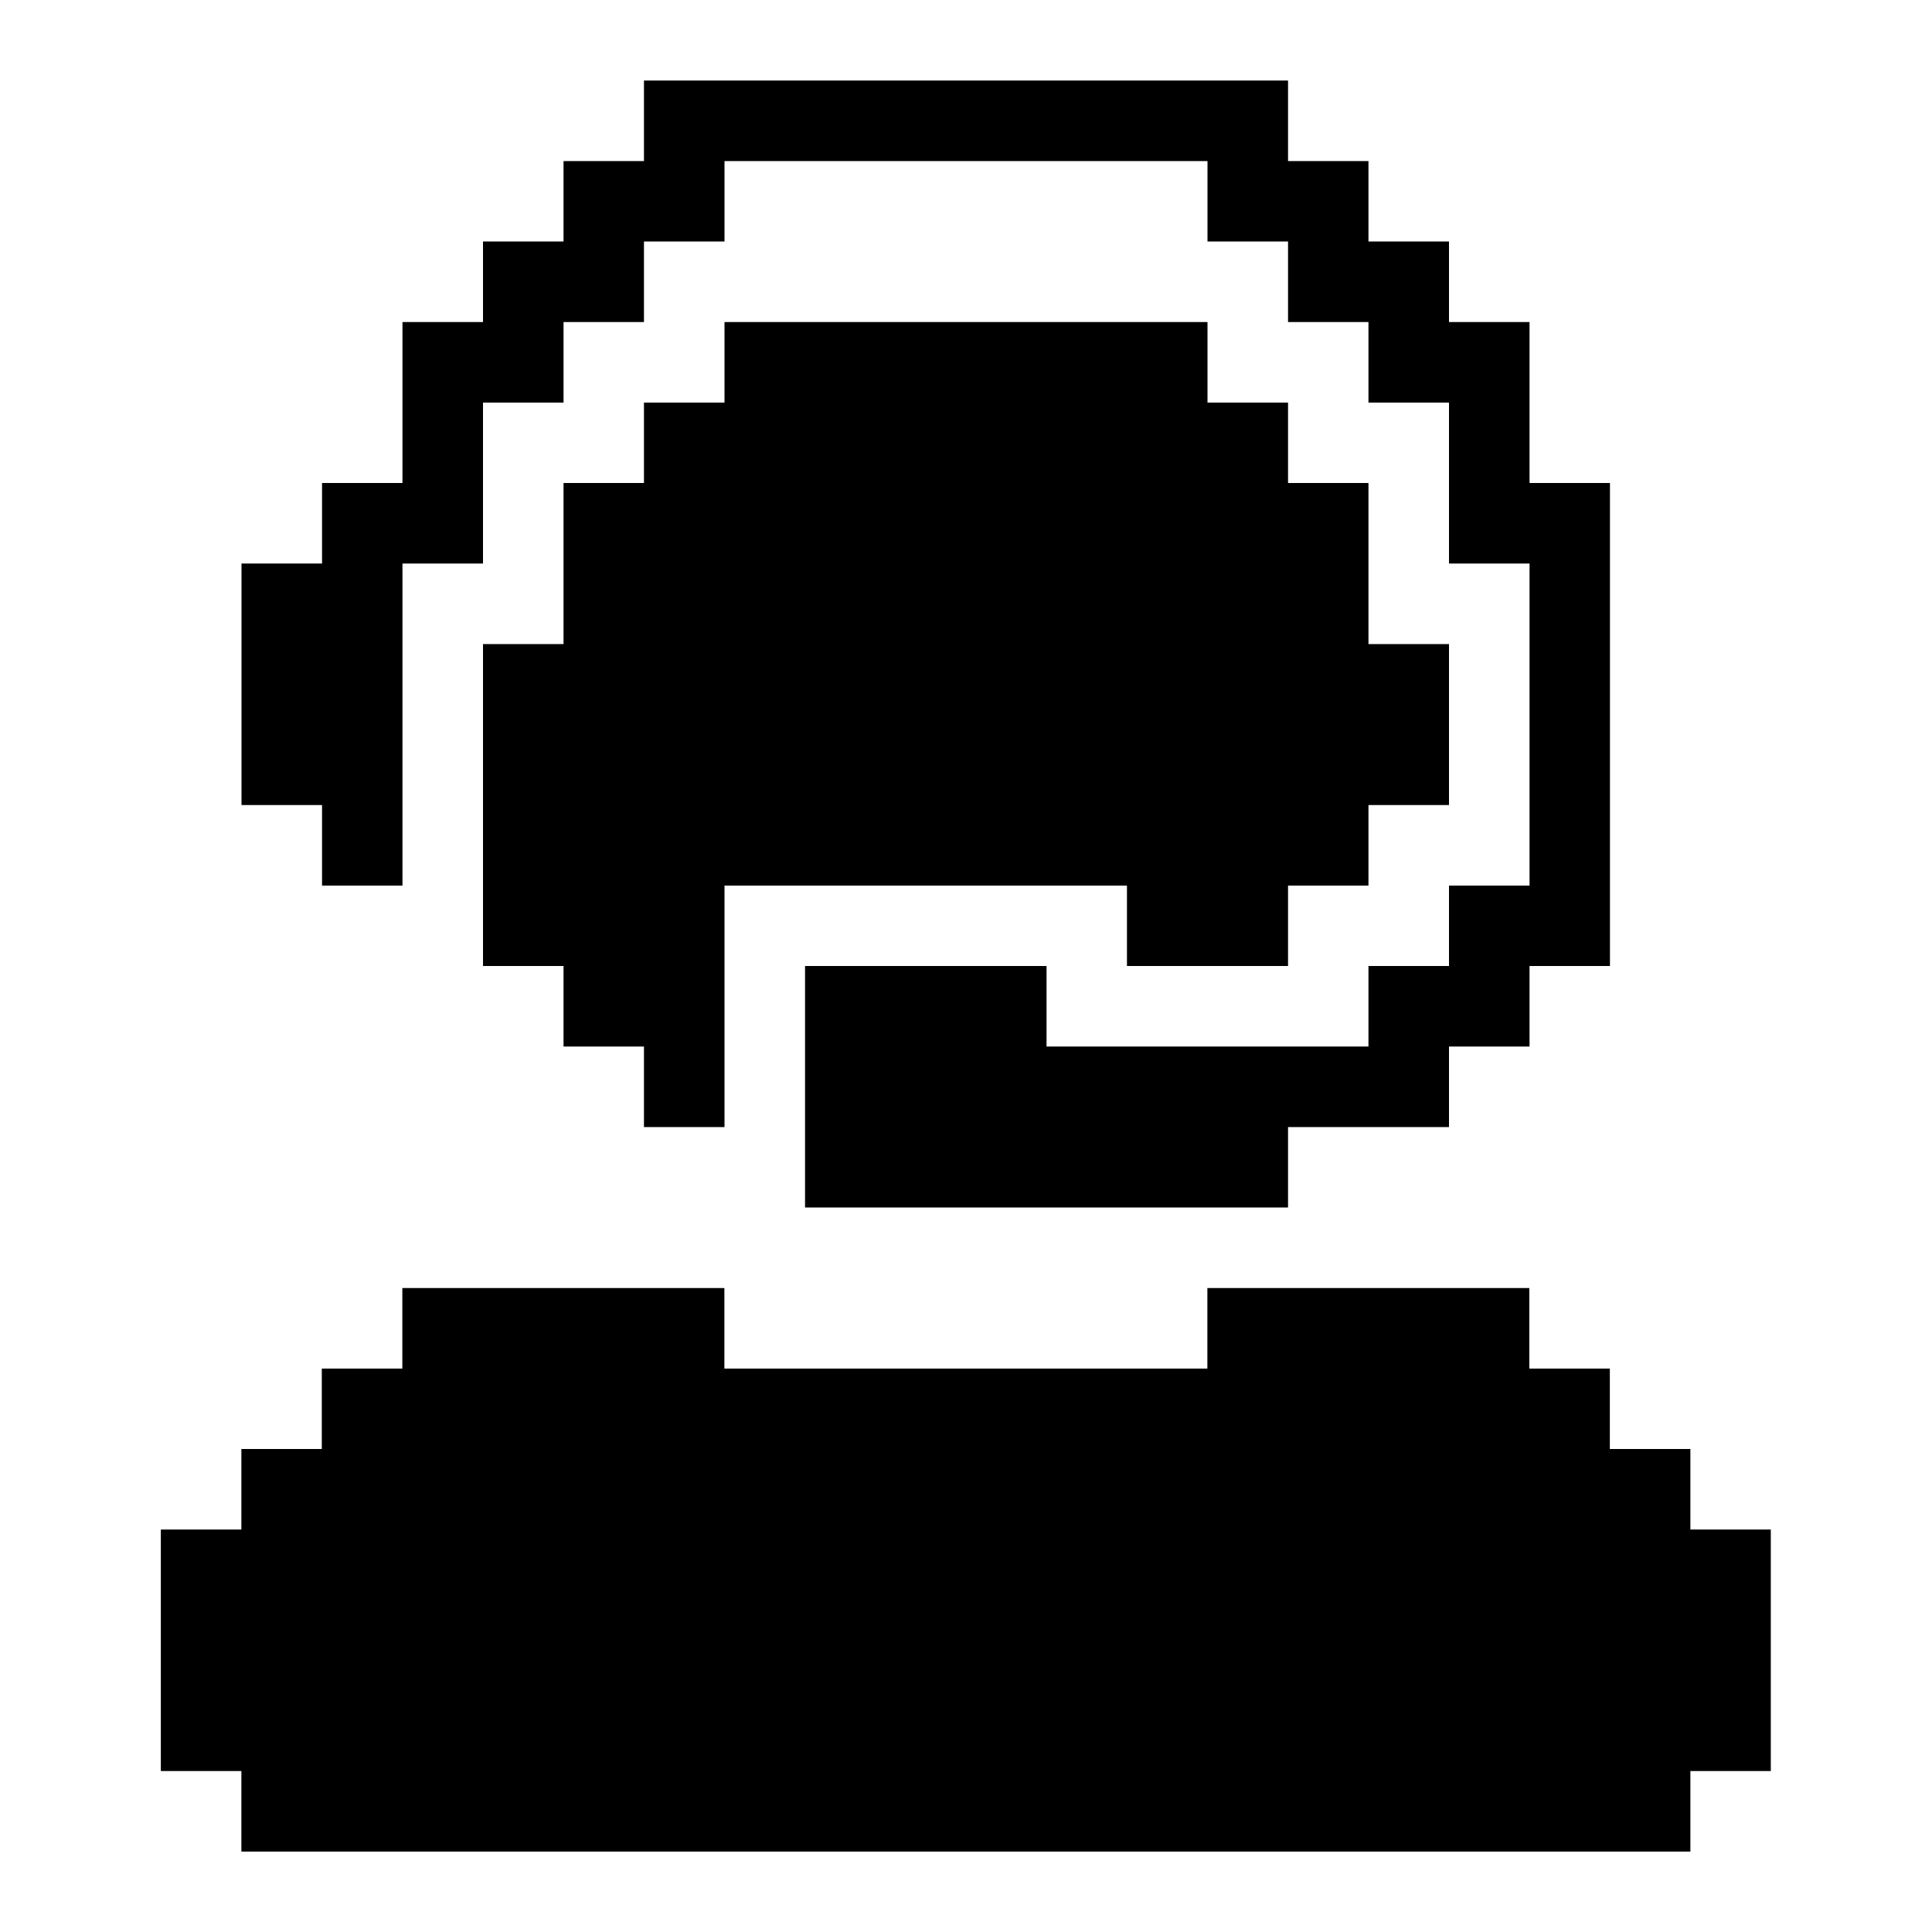
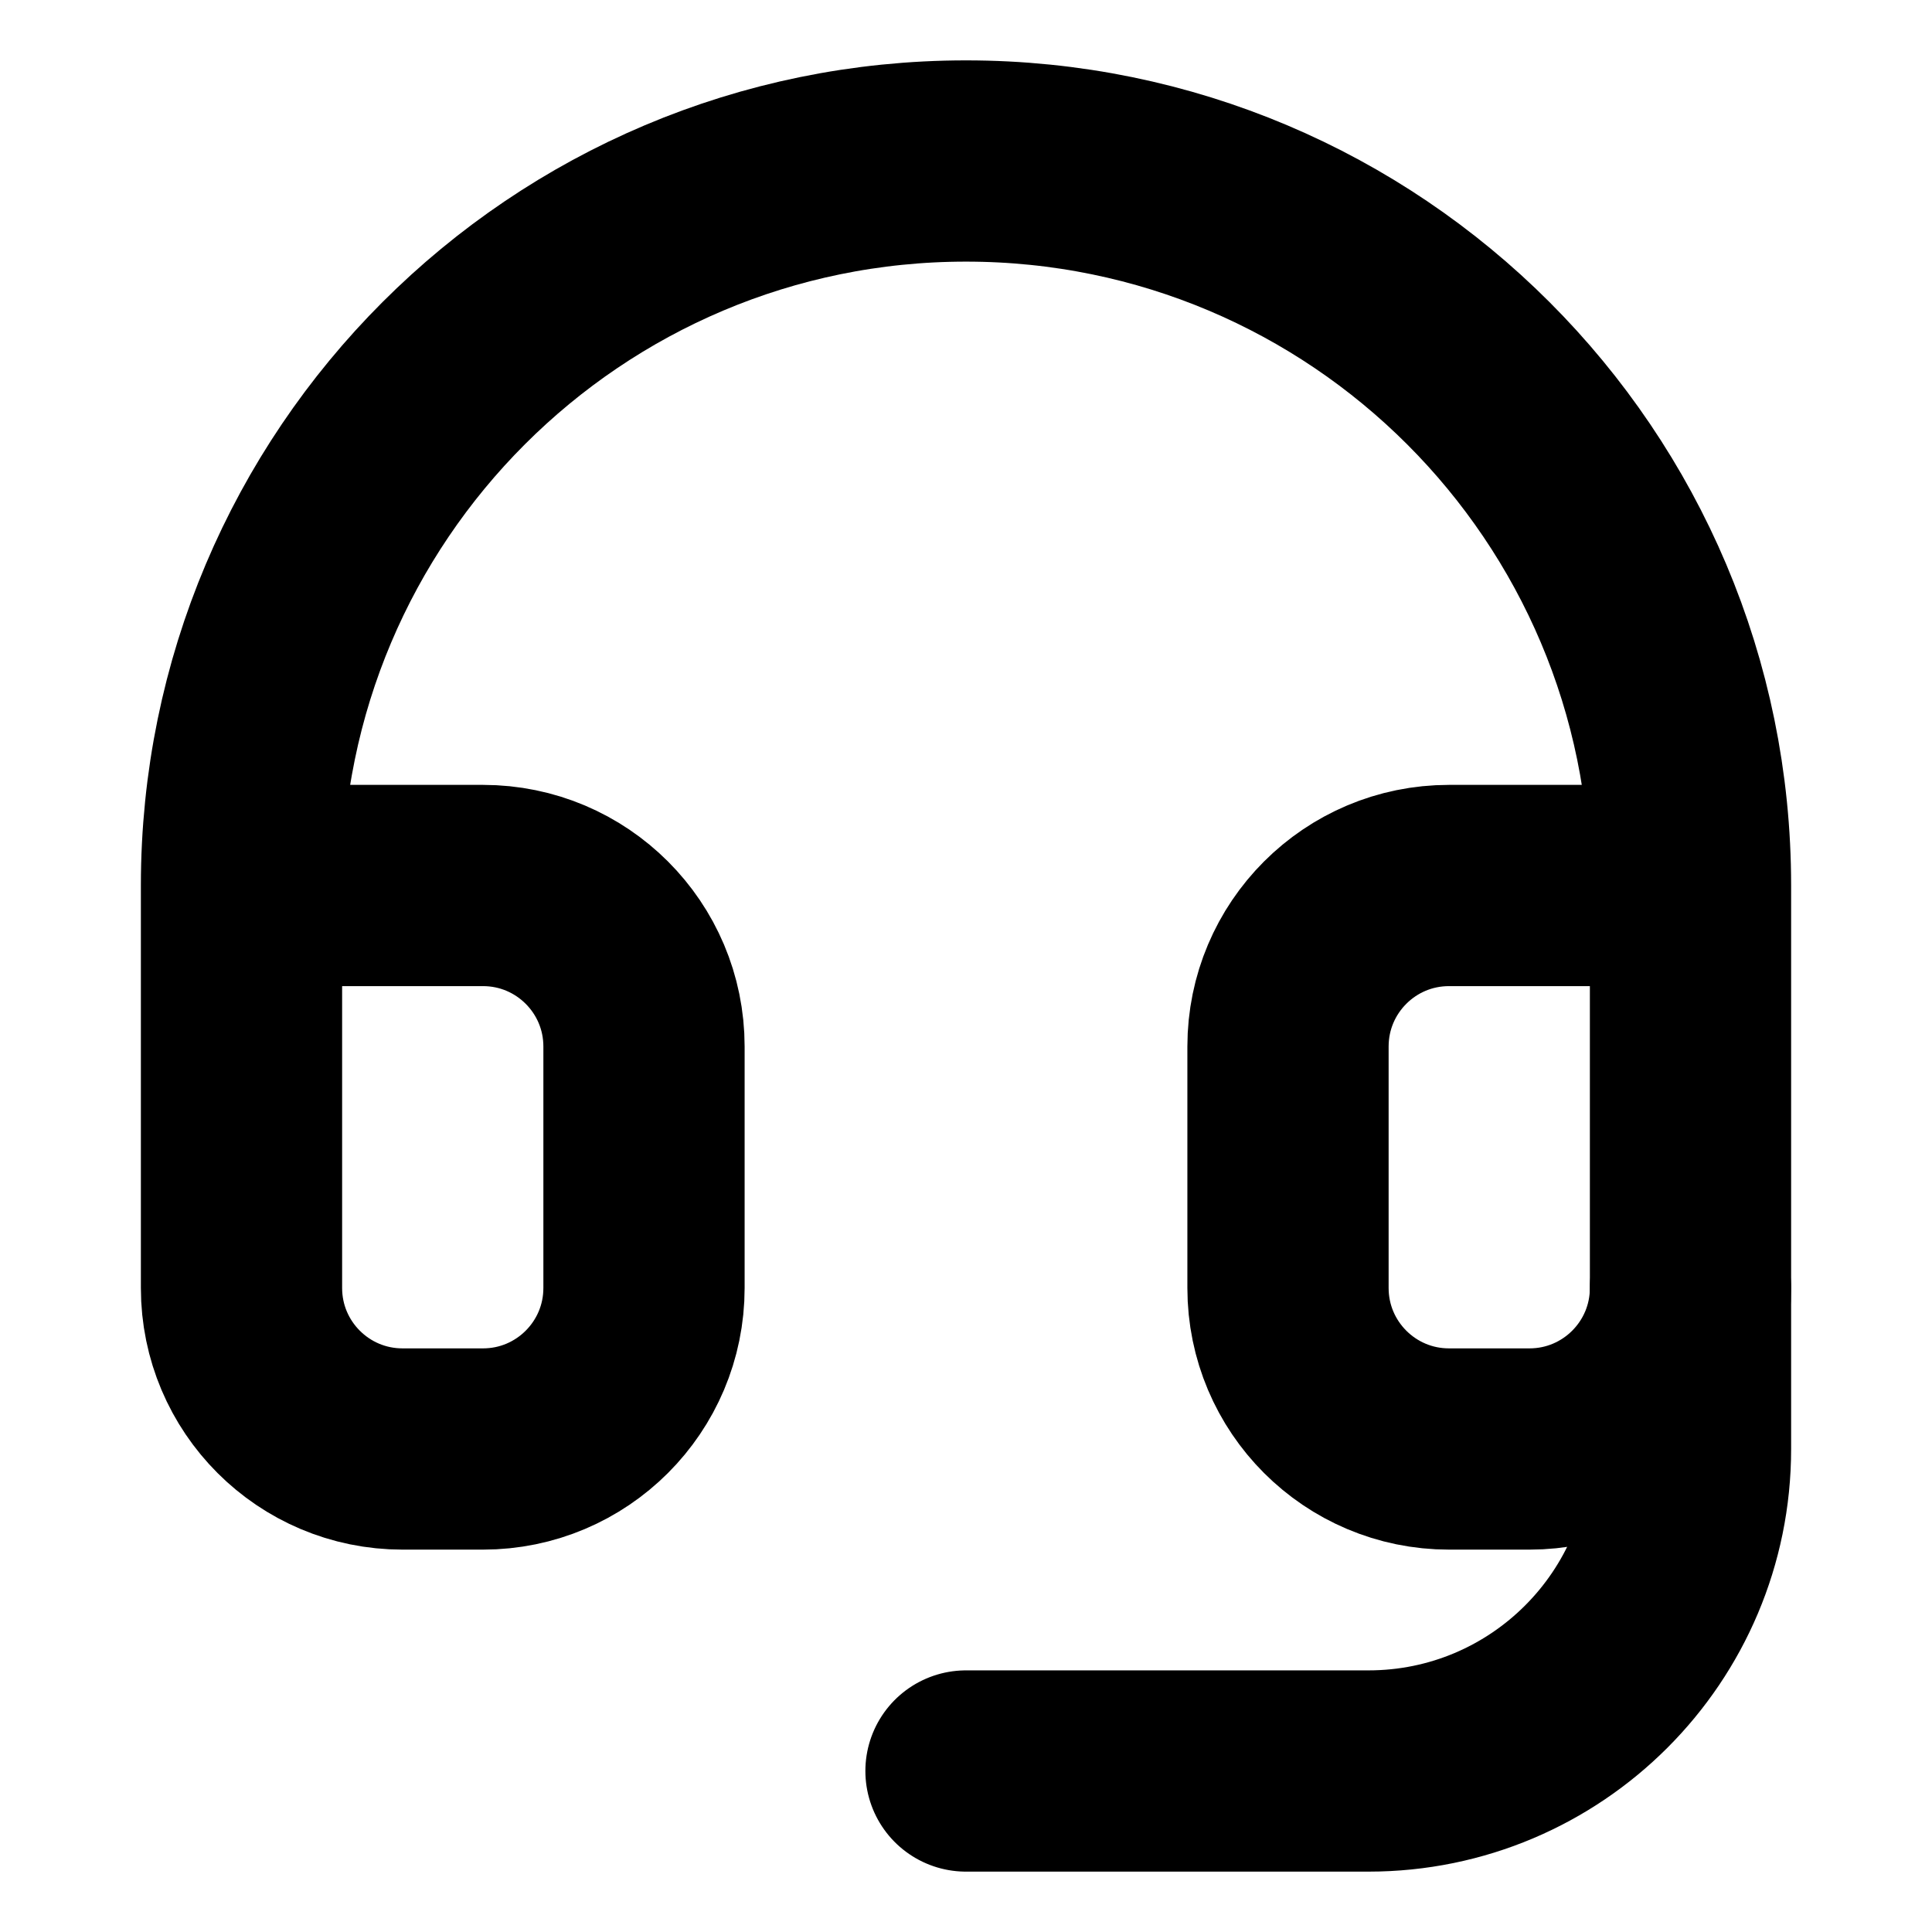
- <svg xmlns="http://www.w3.org/2000/svg" width="100%" height="100%" viewBox="0 0 16 16" fill="none">
-   <path d="M13.333 4V8H12.667V8.667H12V9.334H10.667V10H6.667V8H8.667V8.667H11.333V8H12V7.334H12.667V4.667H12V3.334H11.333V2.667H10.667V2H10V1.334H6V2H5.333V2.667H4.667V3.334H4V4.667H3.333V7.334H2.667V6.667H2V4.667H2.667V4H3.333V2.667H4V2H4.667V1.334H5.333V0.667H10.667V1.334H11.333V2H12V2.667H12.667V4H13.333Z" fill="currentColor" />
-   <path d="M12 5.334V6.667H11.333V7.334H10.667V8H9.333V7.334H6V9.334H5.333V8.667H4.667V8H4V5.334H4.667V4H5.333V3.334H6V2.667H10V3.334H10.667V4H11.333V5.334H12Z" fill="currentColor" />
-   <path d="M14.665 12.667V14.667H13.999V15.334H1.999V14.667H1.332V12.667H1.999V12H2.665V11.334H3.332V10.667H5.999V11.334H9.999V10.667H12.665V11.334H13.332V12H13.999V12.667H14.665Z" fill="currentColor" />
+ <svg xmlns="http://www.w3.org/2000/svg" width="100%" height="100%" viewBox="0 0 24 24" fill="none" stroke="currentColor" stroke-width="2.5" stroke-linecap="round" stroke-linejoin="round" class="lucide lucide-headset-icon lucide-headset">
+   <path d="M3 11h3a2 2 0 0 1 2 2v3a2 2 0 0 1-2 2H5a2 2 0 0 1-2-2v-5Zm0 0a9 9 0 1 1 18 0m0 0v5a2 2 0 0 1-2 2h-1a2 2 0 0 1-2-2v-3a2 2 0 0 1 2-2h3Z" />
+   <path d="M21 16v2a4 4 0 0 1-4 4h-5" />
</svg>
